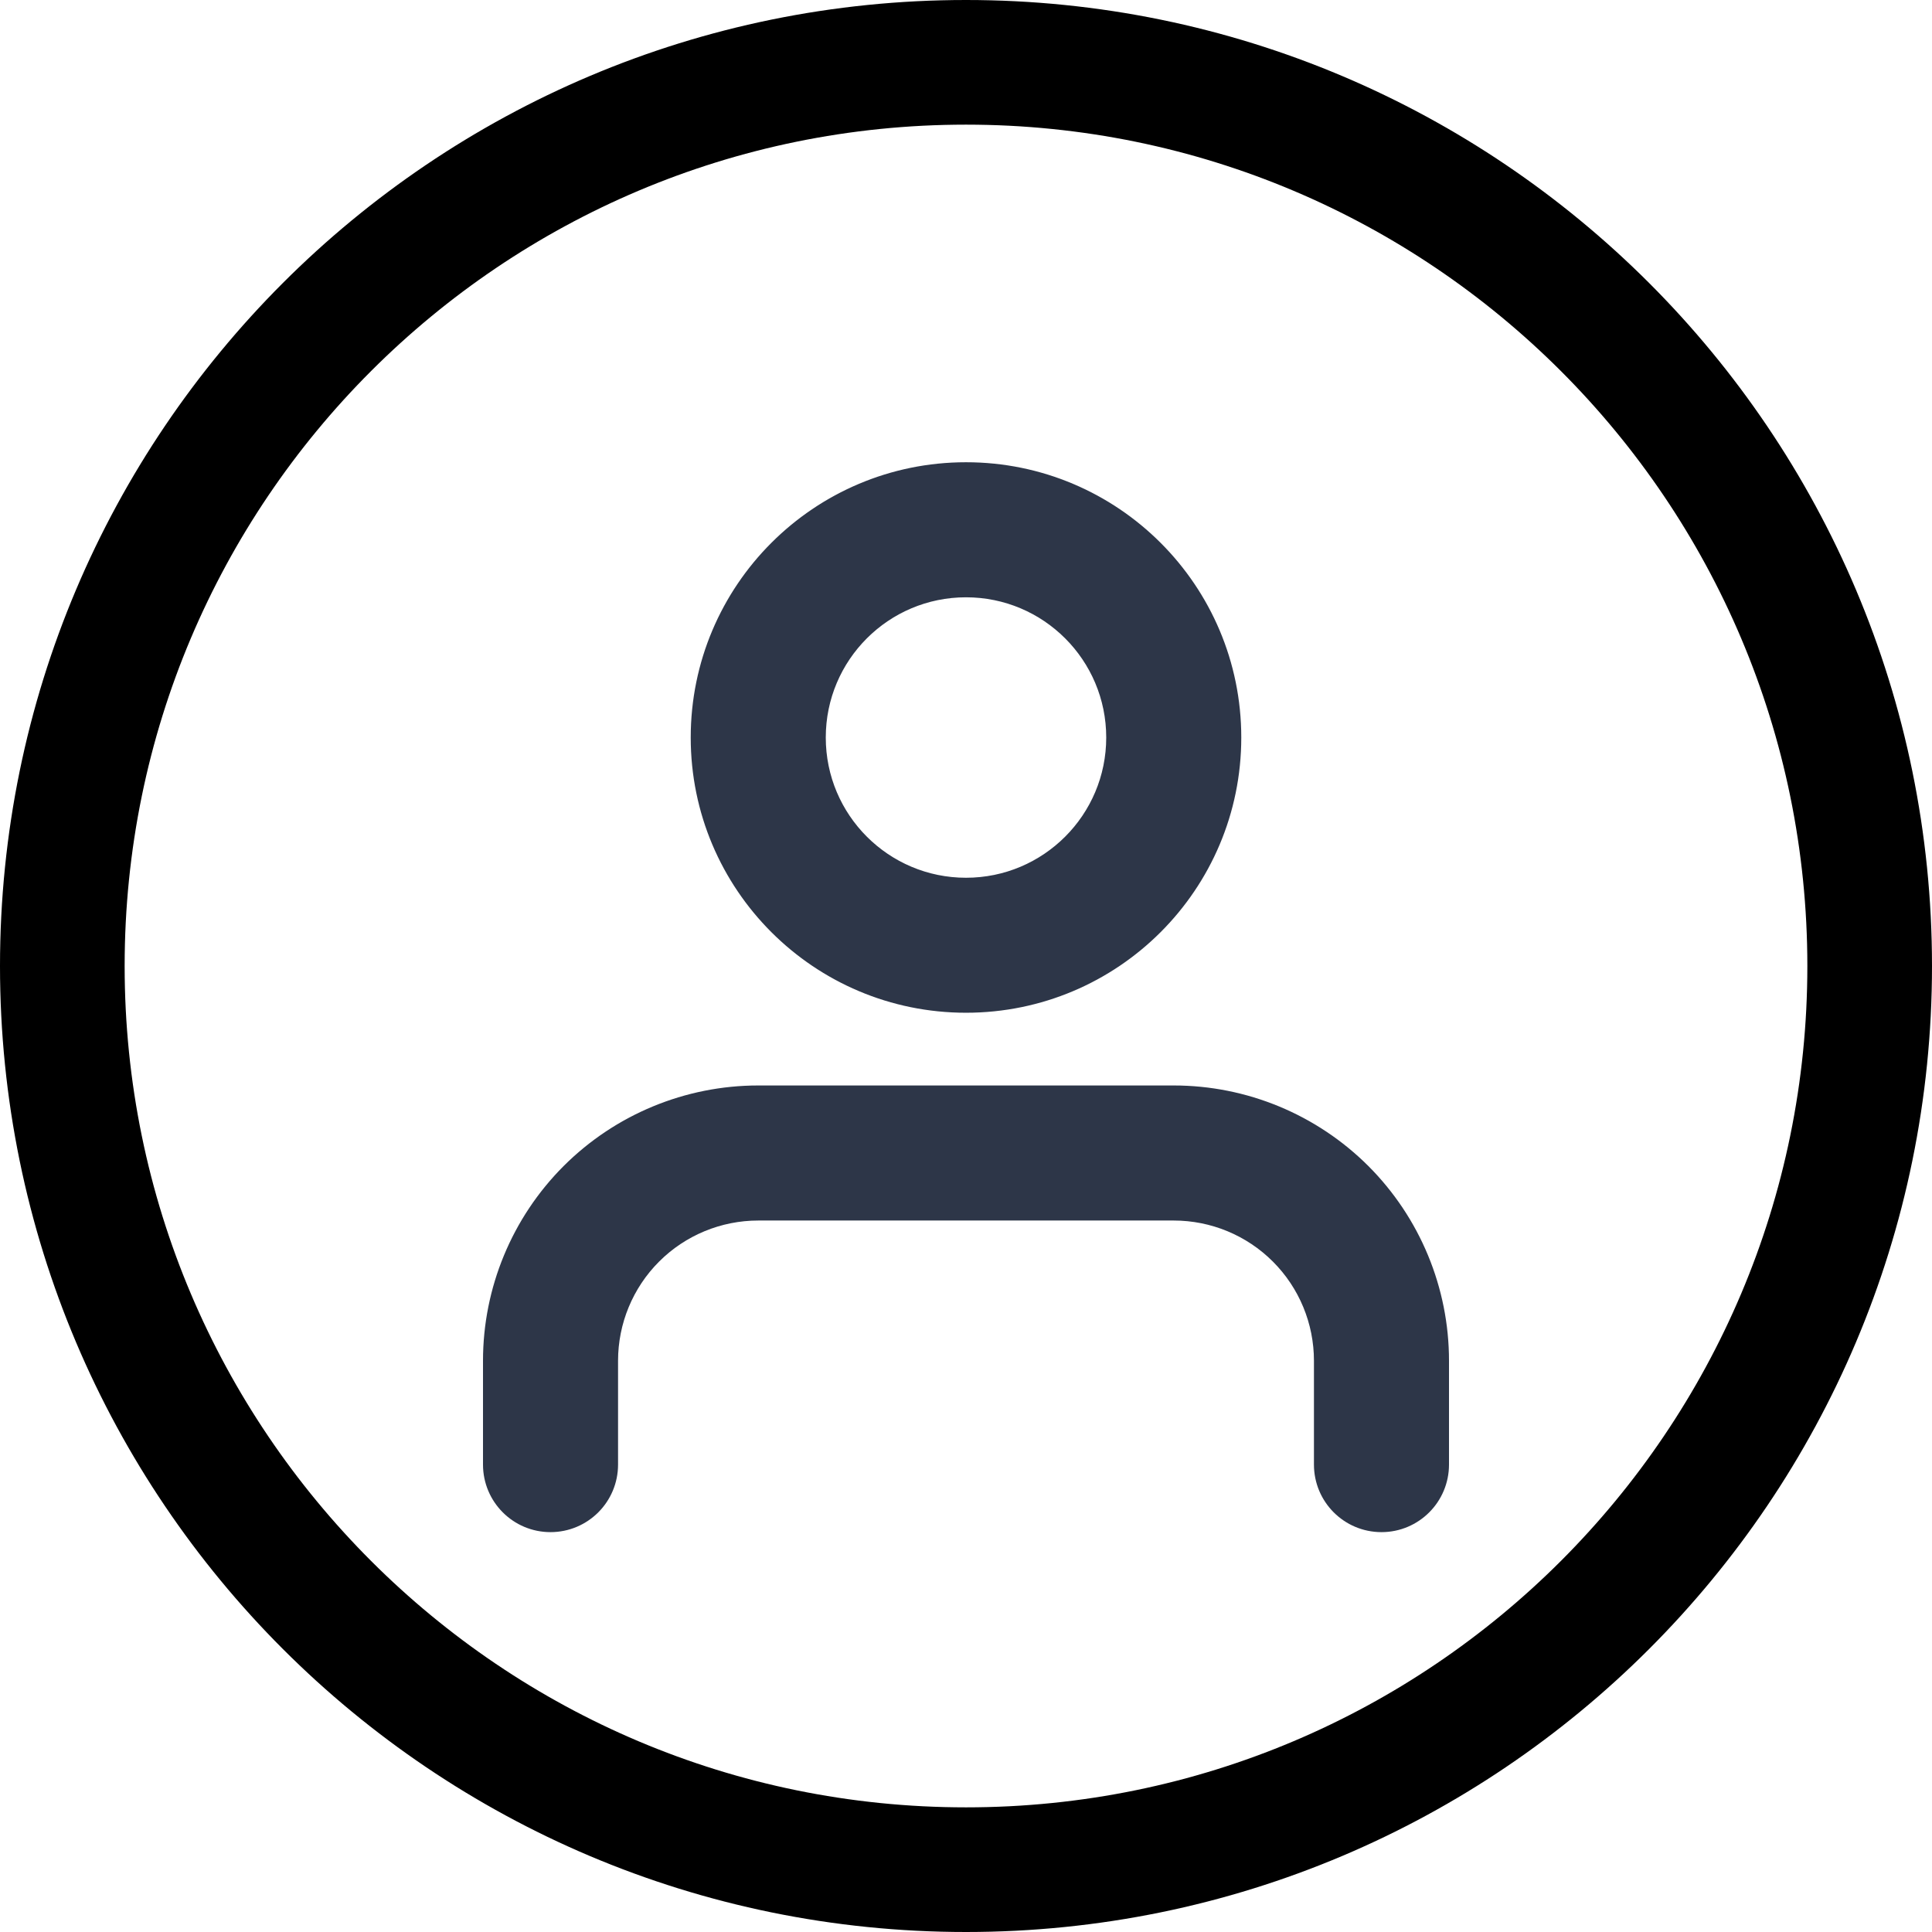
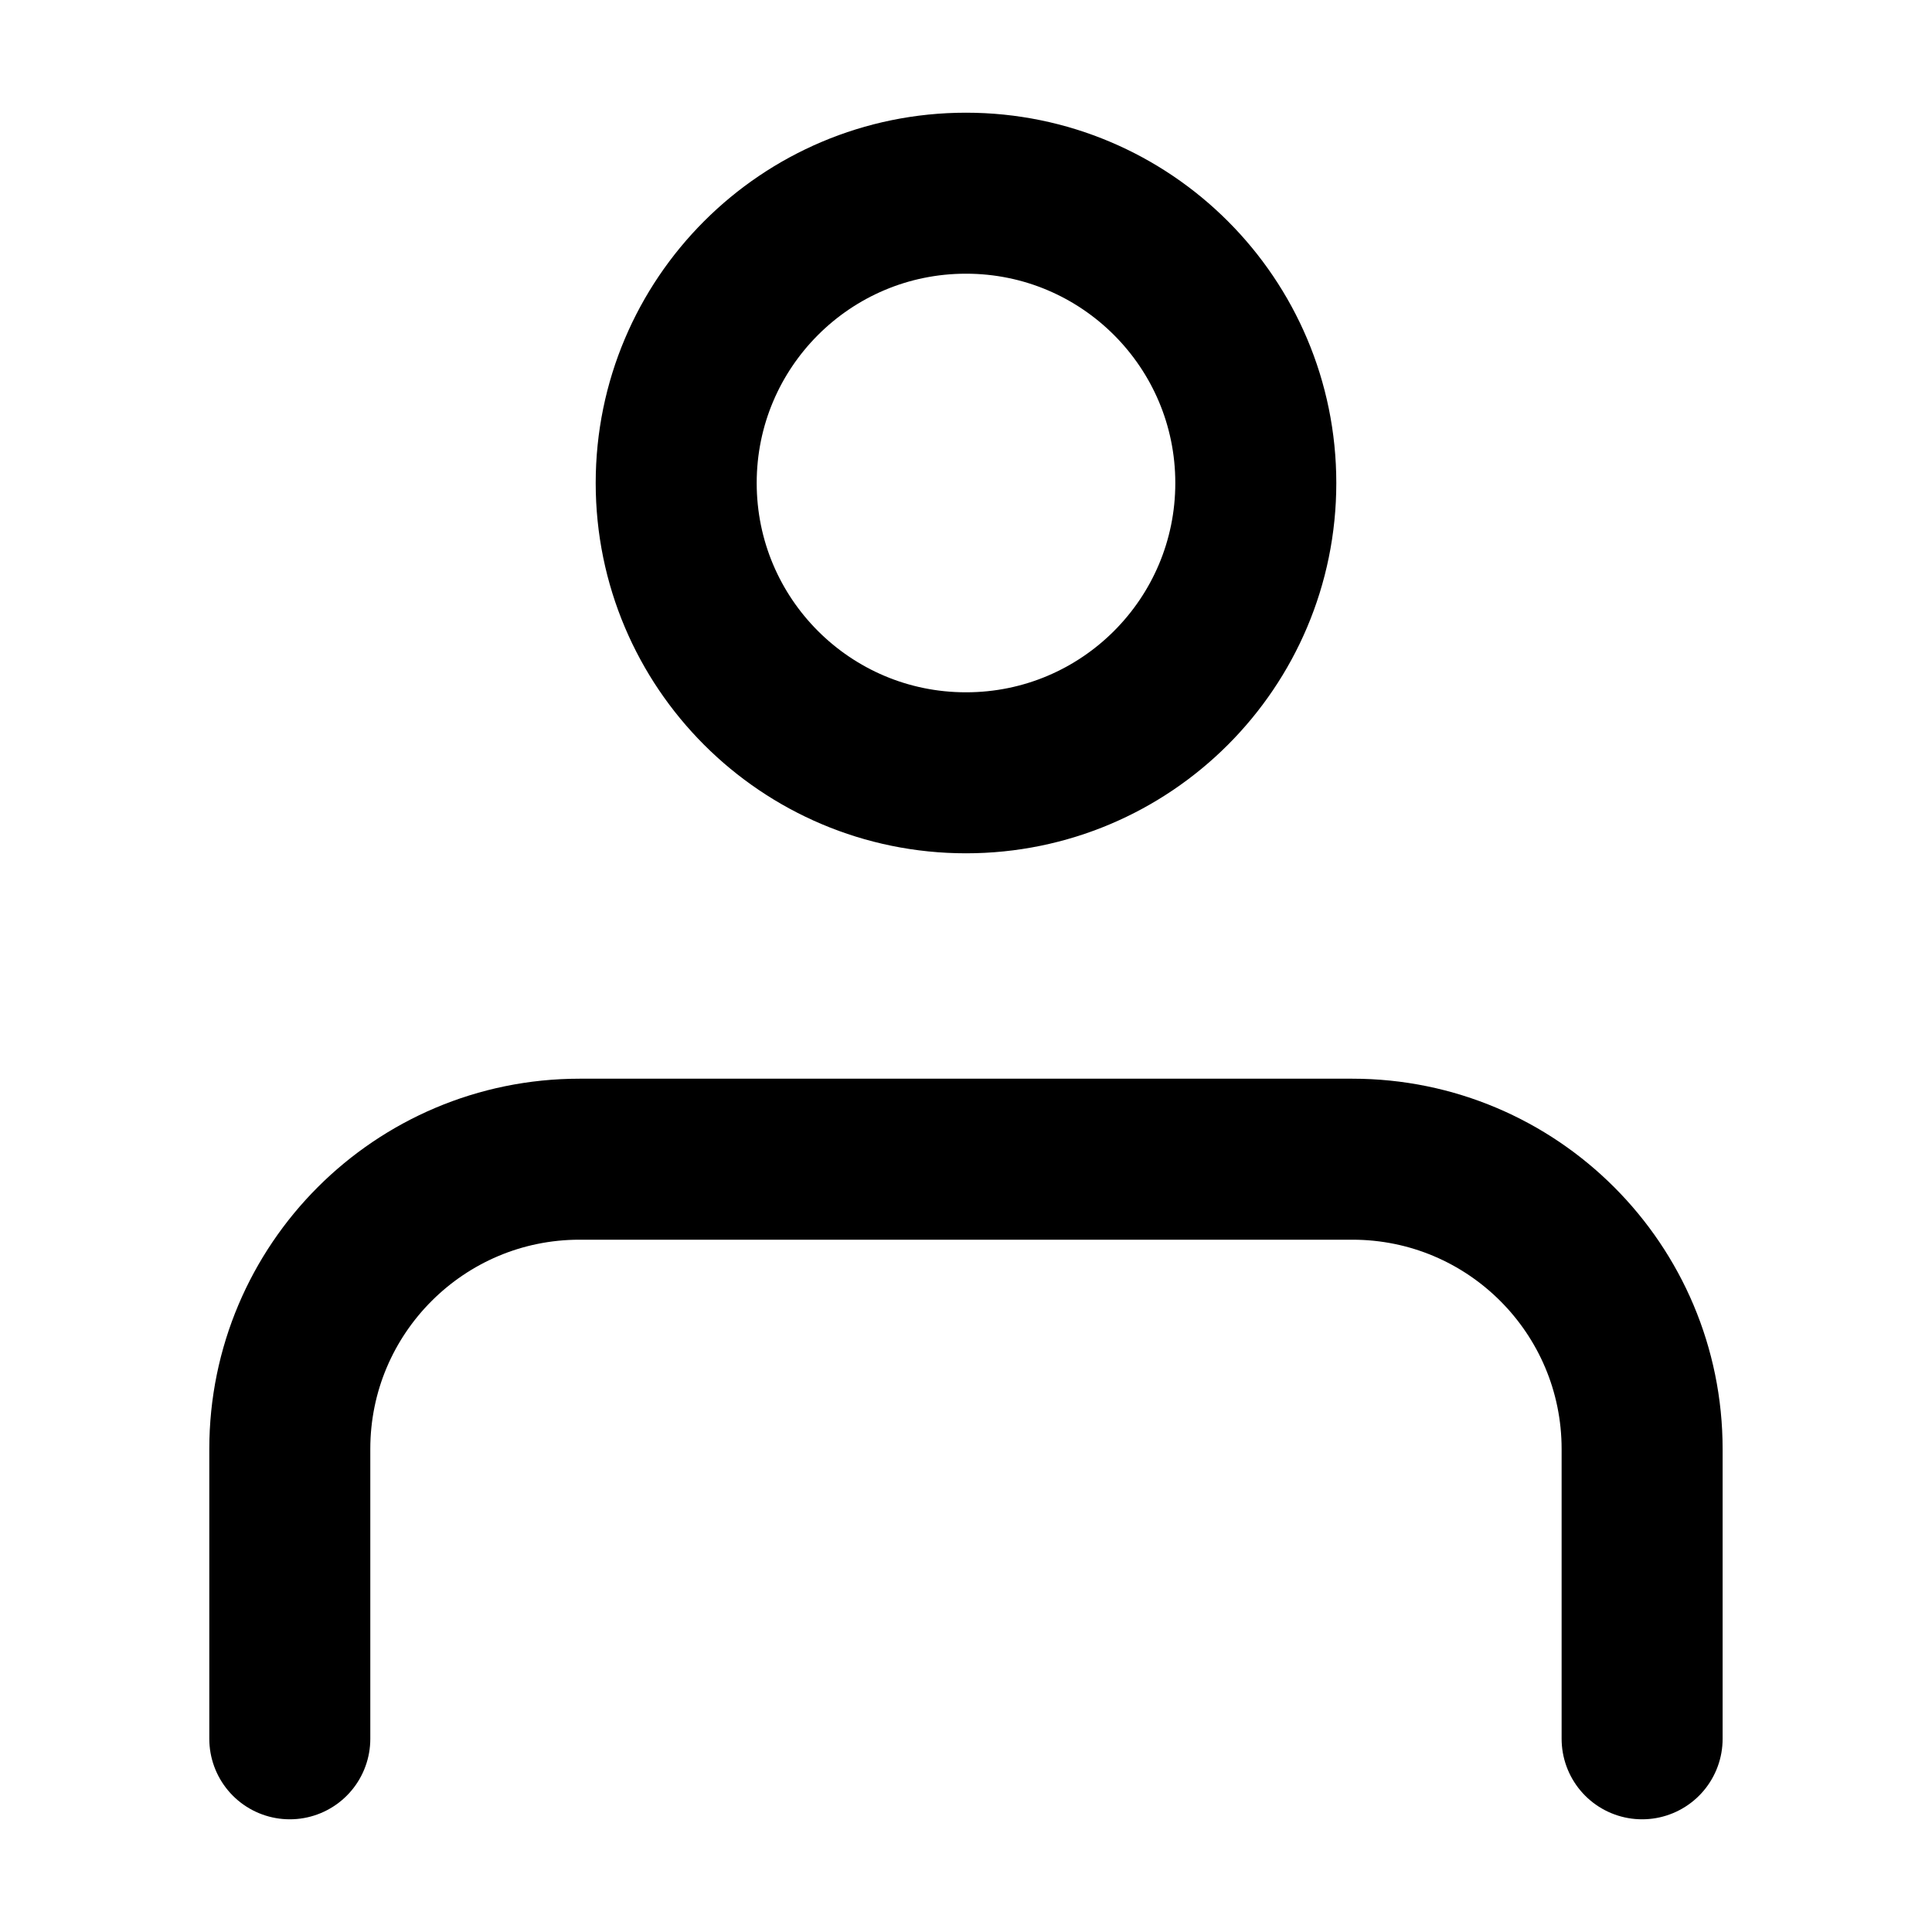
- <svg xmlns="http://www.w3.org/2000/svg" width="31" height="31" viewBox="0 0 31 31" fill="none">
-   <path fill-rule="evenodd" clip-rule="evenodd" d="M15.5 7.667C13.199 7.667 11.333 9.532 11.333 11.834C11.333 14.135 13.199 16 15.5 16C17.801 16 19.667 14.135 19.667 11.834C19.667 9.532 17.801 7.667 15.5 7.667ZM13 11.834C13 10.453 14.119 9.334 15.5 9.334C16.881 9.334 18 10.453 18 11.834C18 13.214 16.881 14.334 15.5 14.334C14.119 14.334 13 13.214 13 11.834Z" fill="#2D3648" />
-   <path d="M12.167 17.667C11.062 17.667 10.002 18.106 9.22 18.887C8.439 19.669 8 20.729 8 21.834V23.5C8 23.961 8.373 24.334 8.833 24.334C9.294 24.334 9.667 23.961 9.667 23.5V21.834C9.667 21.171 9.93 20.535 10.399 20.066C10.868 19.597 11.504 19.334 12.167 19.334H18.833C19.496 19.334 20.132 19.597 20.601 20.066C21.07 20.535 21.333 21.171 21.333 21.834V23.5C21.333 23.961 21.706 24.334 22.167 24.334C22.627 24.334 23 23.961 23 23.5V21.834C23 20.729 22.561 19.669 21.78 18.887C20.998 18.106 19.938 17.667 18.833 17.667H12.167Z" fill="#2D3648" />
-   <path fill-rule="evenodd" clip-rule="evenodd" d="M15.5 7.667C13.199 7.667 11.333 9.532 11.333 11.834C11.333 14.135 13.199 16 15.5 16C17.801 16 19.667 14.135 19.667 11.834C19.667 9.532 17.801 7.667 15.5 7.667ZM13 11.834C13 10.453 14.119 9.334 15.5 9.334C16.881 9.334 18 10.453 18 11.834C18 13.214 16.881 14.334 15.5 14.334C14.119 14.334 13 13.214 13 11.834Z" stroke="#2D3648" stroke-width="0.5" stroke-linecap="round" stroke-linejoin="round" />
-   <path d="M12.167 17.667C11.062 17.667 10.002 18.106 9.22 18.887C8.439 19.669 8 20.729 8 21.834V23.5C8 23.961 8.373 24.334 8.833 24.334C9.294 24.334 9.667 23.961 9.667 23.5V21.834C9.667 21.171 9.93 20.535 10.399 20.066C10.868 19.597 11.504 19.334 12.167 19.334H18.833C19.496 19.334 20.132 19.597 20.601 20.066C21.07 20.535 21.333 21.171 21.333 21.834V23.5C21.333 23.961 21.706 24.334 22.167 24.334C22.627 24.334 23 23.961 23 23.5V21.834C23 20.729 22.561 19.669 21.78 18.887C20.998 18.106 19.938 17.667 18.833 17.667H12.167Z" stroke="#2D3648" stroke-width="0.5" stroke-linecap="round" stroke-linejoin="round" />
-   <circle cx="15.5" cy="15.5" r="14.5" stroke="black" stroke-width="2" />
+ <svg xmlns="http://www.w3.org/2000/svg" width="24" height="24" viewBox="0 0 24 24" fill="none">
+   <path d="M20.399 21.6L20.399 18.001C20.399 16.012 18.788 14.4 16.799 14.4H7.2C5.212 14.4 3.6 16.012 3.6 18L3.6 21.6M15.6 6C15.6 7.989 13.988 9.6 12 9.6C10.011 9.6 8.4 7.989 8.4 6C8.4 4.012 10.011 2.4 12 2.4C13.988 2.4 15.6 4.012 15.6 6Z" stroke="black" stroke-width="2" stroke-linecap="round" stroke-linejoin="round" />
</svg>
